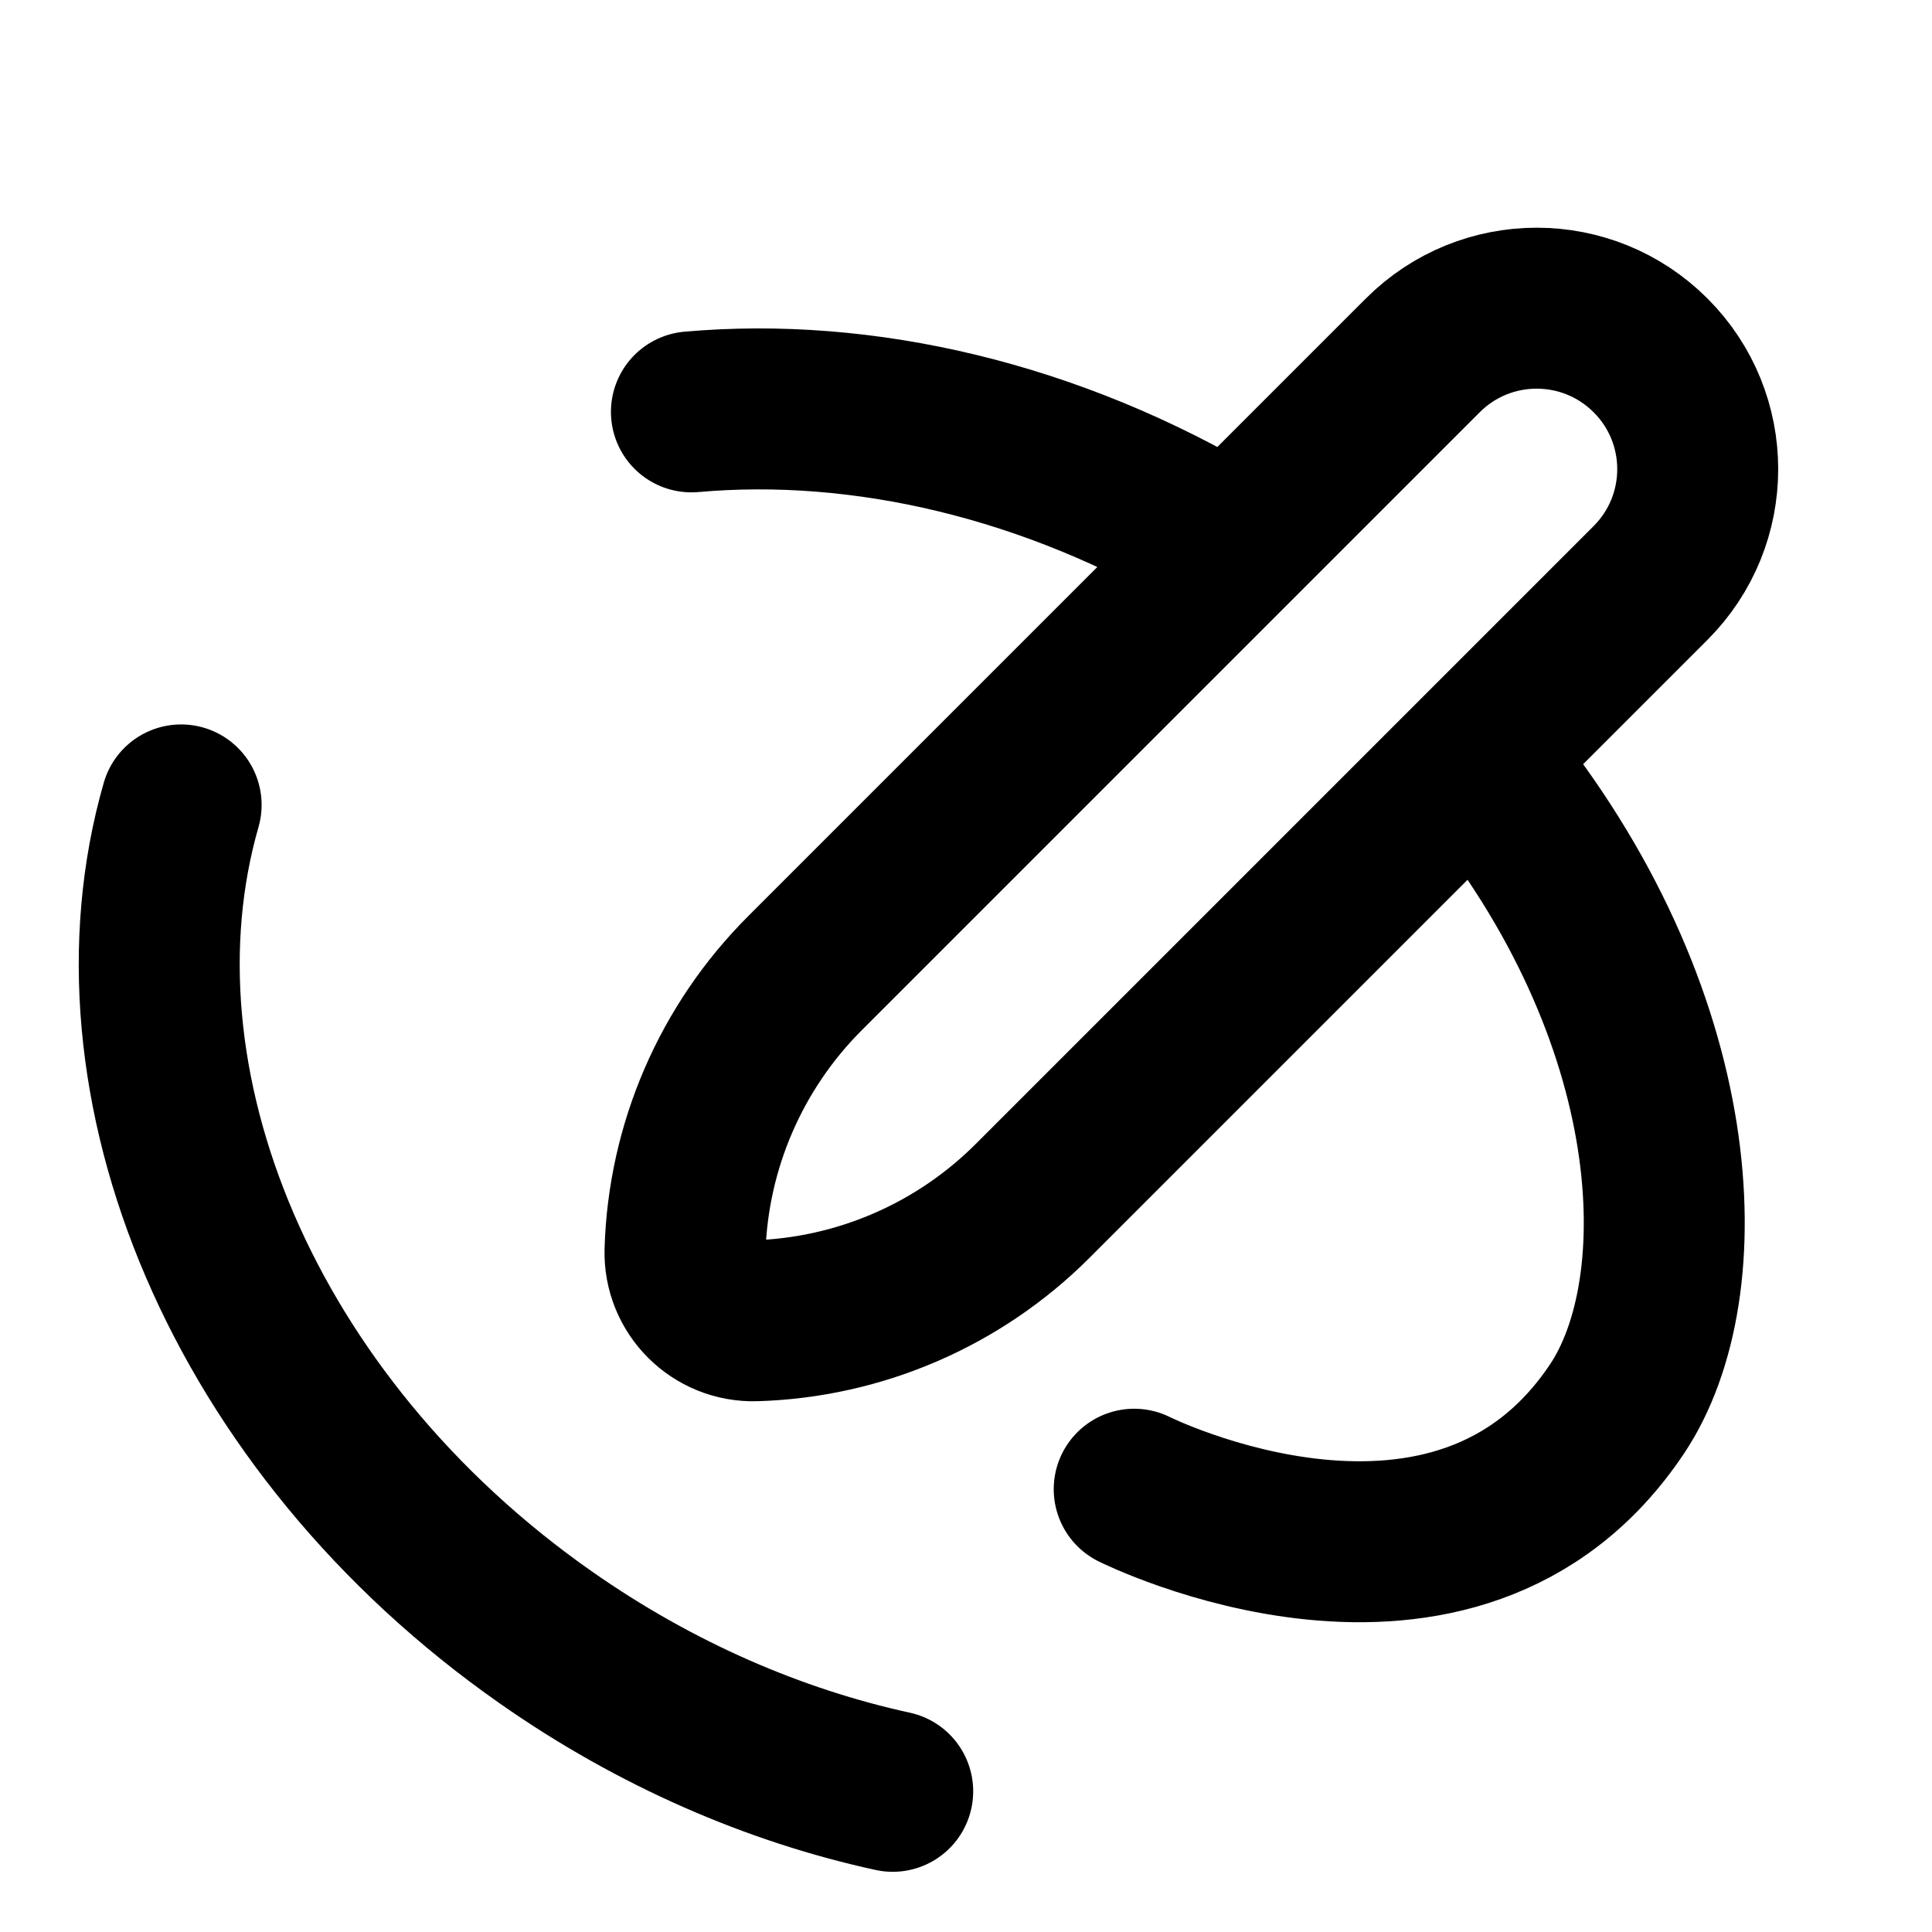
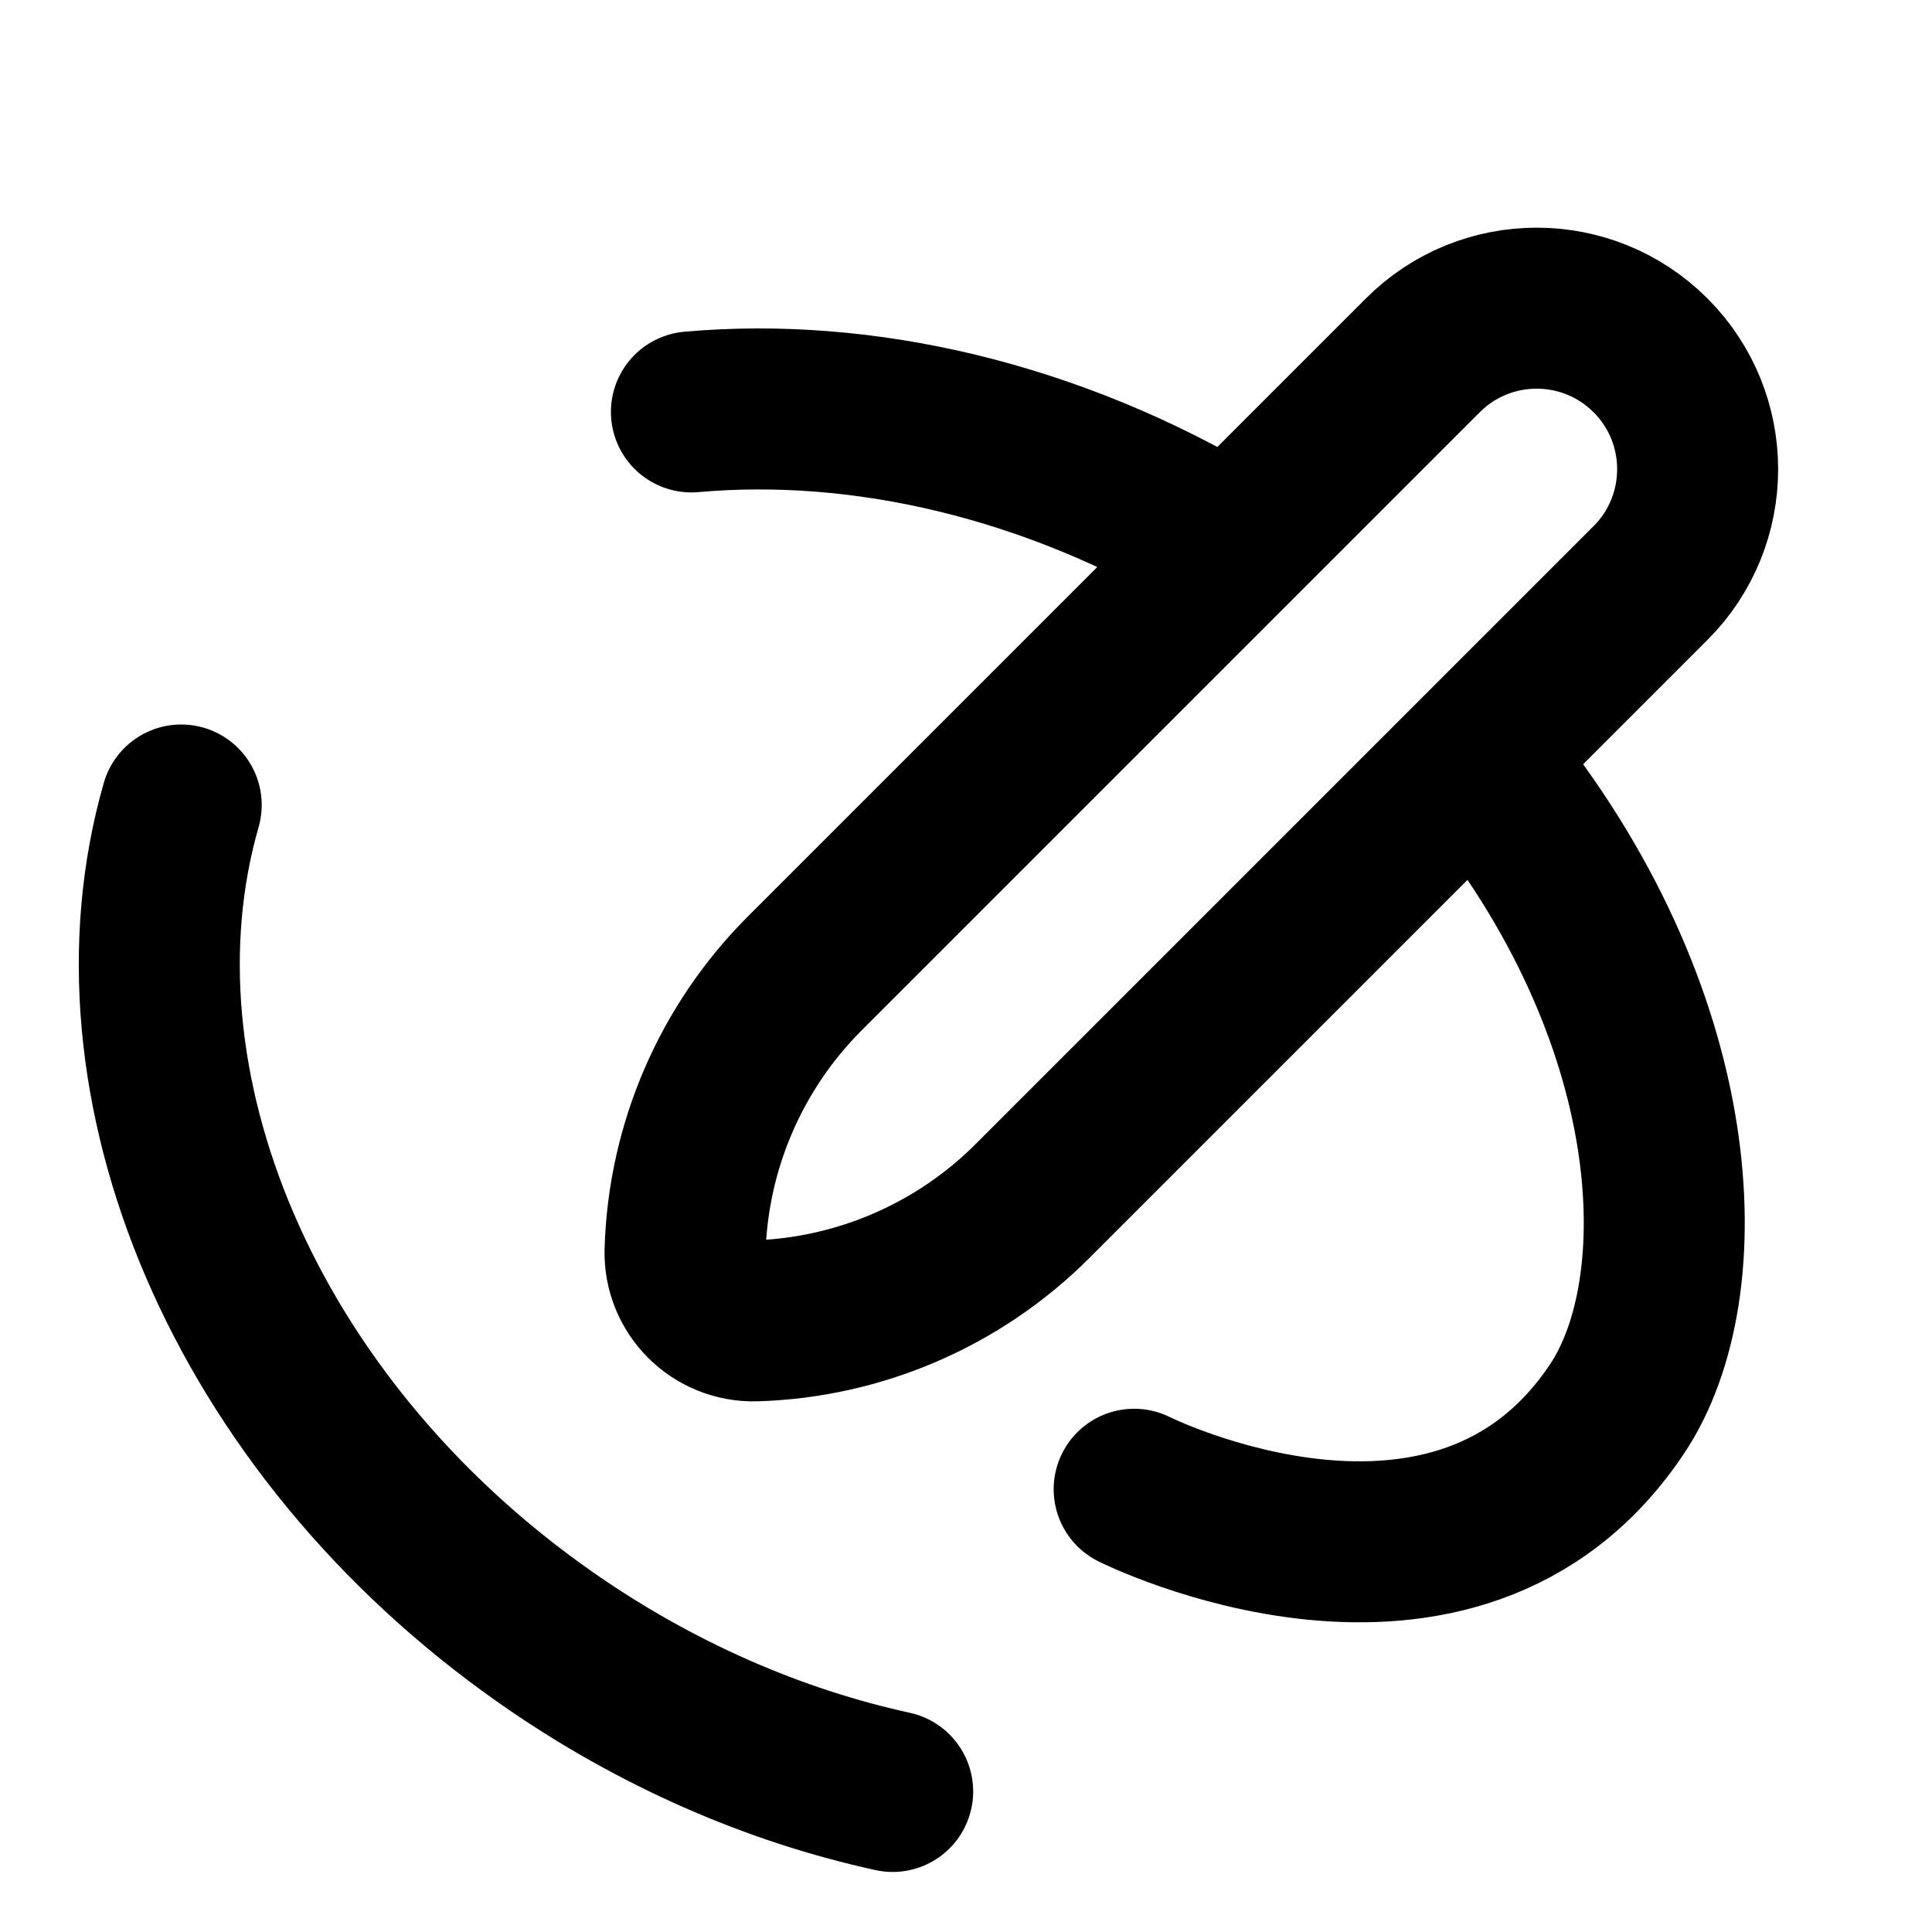
- <svg xmlns="http://www.w3.org/2000/svg" width="16" height="16" viewBox="0 0 16 16" fill="none">
-   <path d="M7.393 14.835C6.416 14.622 5.432 14.199 4.521 13.561C2.007 11.801 0.841 8.961 1.5 6.666M12.274 6.333C13.984 8.42 14.059 10.666 13.393 11.666C12.059 13.666 9.393 12.333 9.393 12.333M5.726 3.411C7.141 3.285 8.709 3.642 10.14 4.5M6.255 10.938C5.93 10.948 5.663 10.682 5.673 10.356C5.699 9.493 6.054 8.672 6.665 8.061L11.783 2.943C12.304 2.422 13.148 2.422 13.669 2.943C14.19 3.463 14.19 4.307 13.669 4.828L8.551 9.946C7.94 10.557 7.119 10.912 6.255 10.938Z" stroke="currentColor" stroke-width="1.333" stroke-linecap="round" />
+ <svg xmlns="http://www.w3.org/2000/svg" width="24" height="24" viewBox="0 0 24 24" fill="none">
+   <path d="M11.089 22.254C9.624 21.934 8.148 21.299 6.781 20.342C3.011 17.702 1.262 13.441 2.251 10M18.41 9.5C20.976 12.63 21.089 16 20.089 17.5C18.089 20.5 14.089 18.5 14.089 18.5M8.589 5.117C10.712 4.928 13.063 5.463 15.21 6.75M9.383 16.408C8.895 16.422 8.495 16.023 8.51 15.535C8.549 14.239 9.081 13.008 9.997 12.092L17.675 4.414C18.456 3.633 19.722 3.633 20.503 4.414C21.284 5.195 21.284 6.462 20.503 7.243L12.826 14.92C11.91 15.836 10.678 16.369 9.383 16.408Z" stroke="currentColor" stroke-width="2" stroke-linecap="round" />
</svg>
